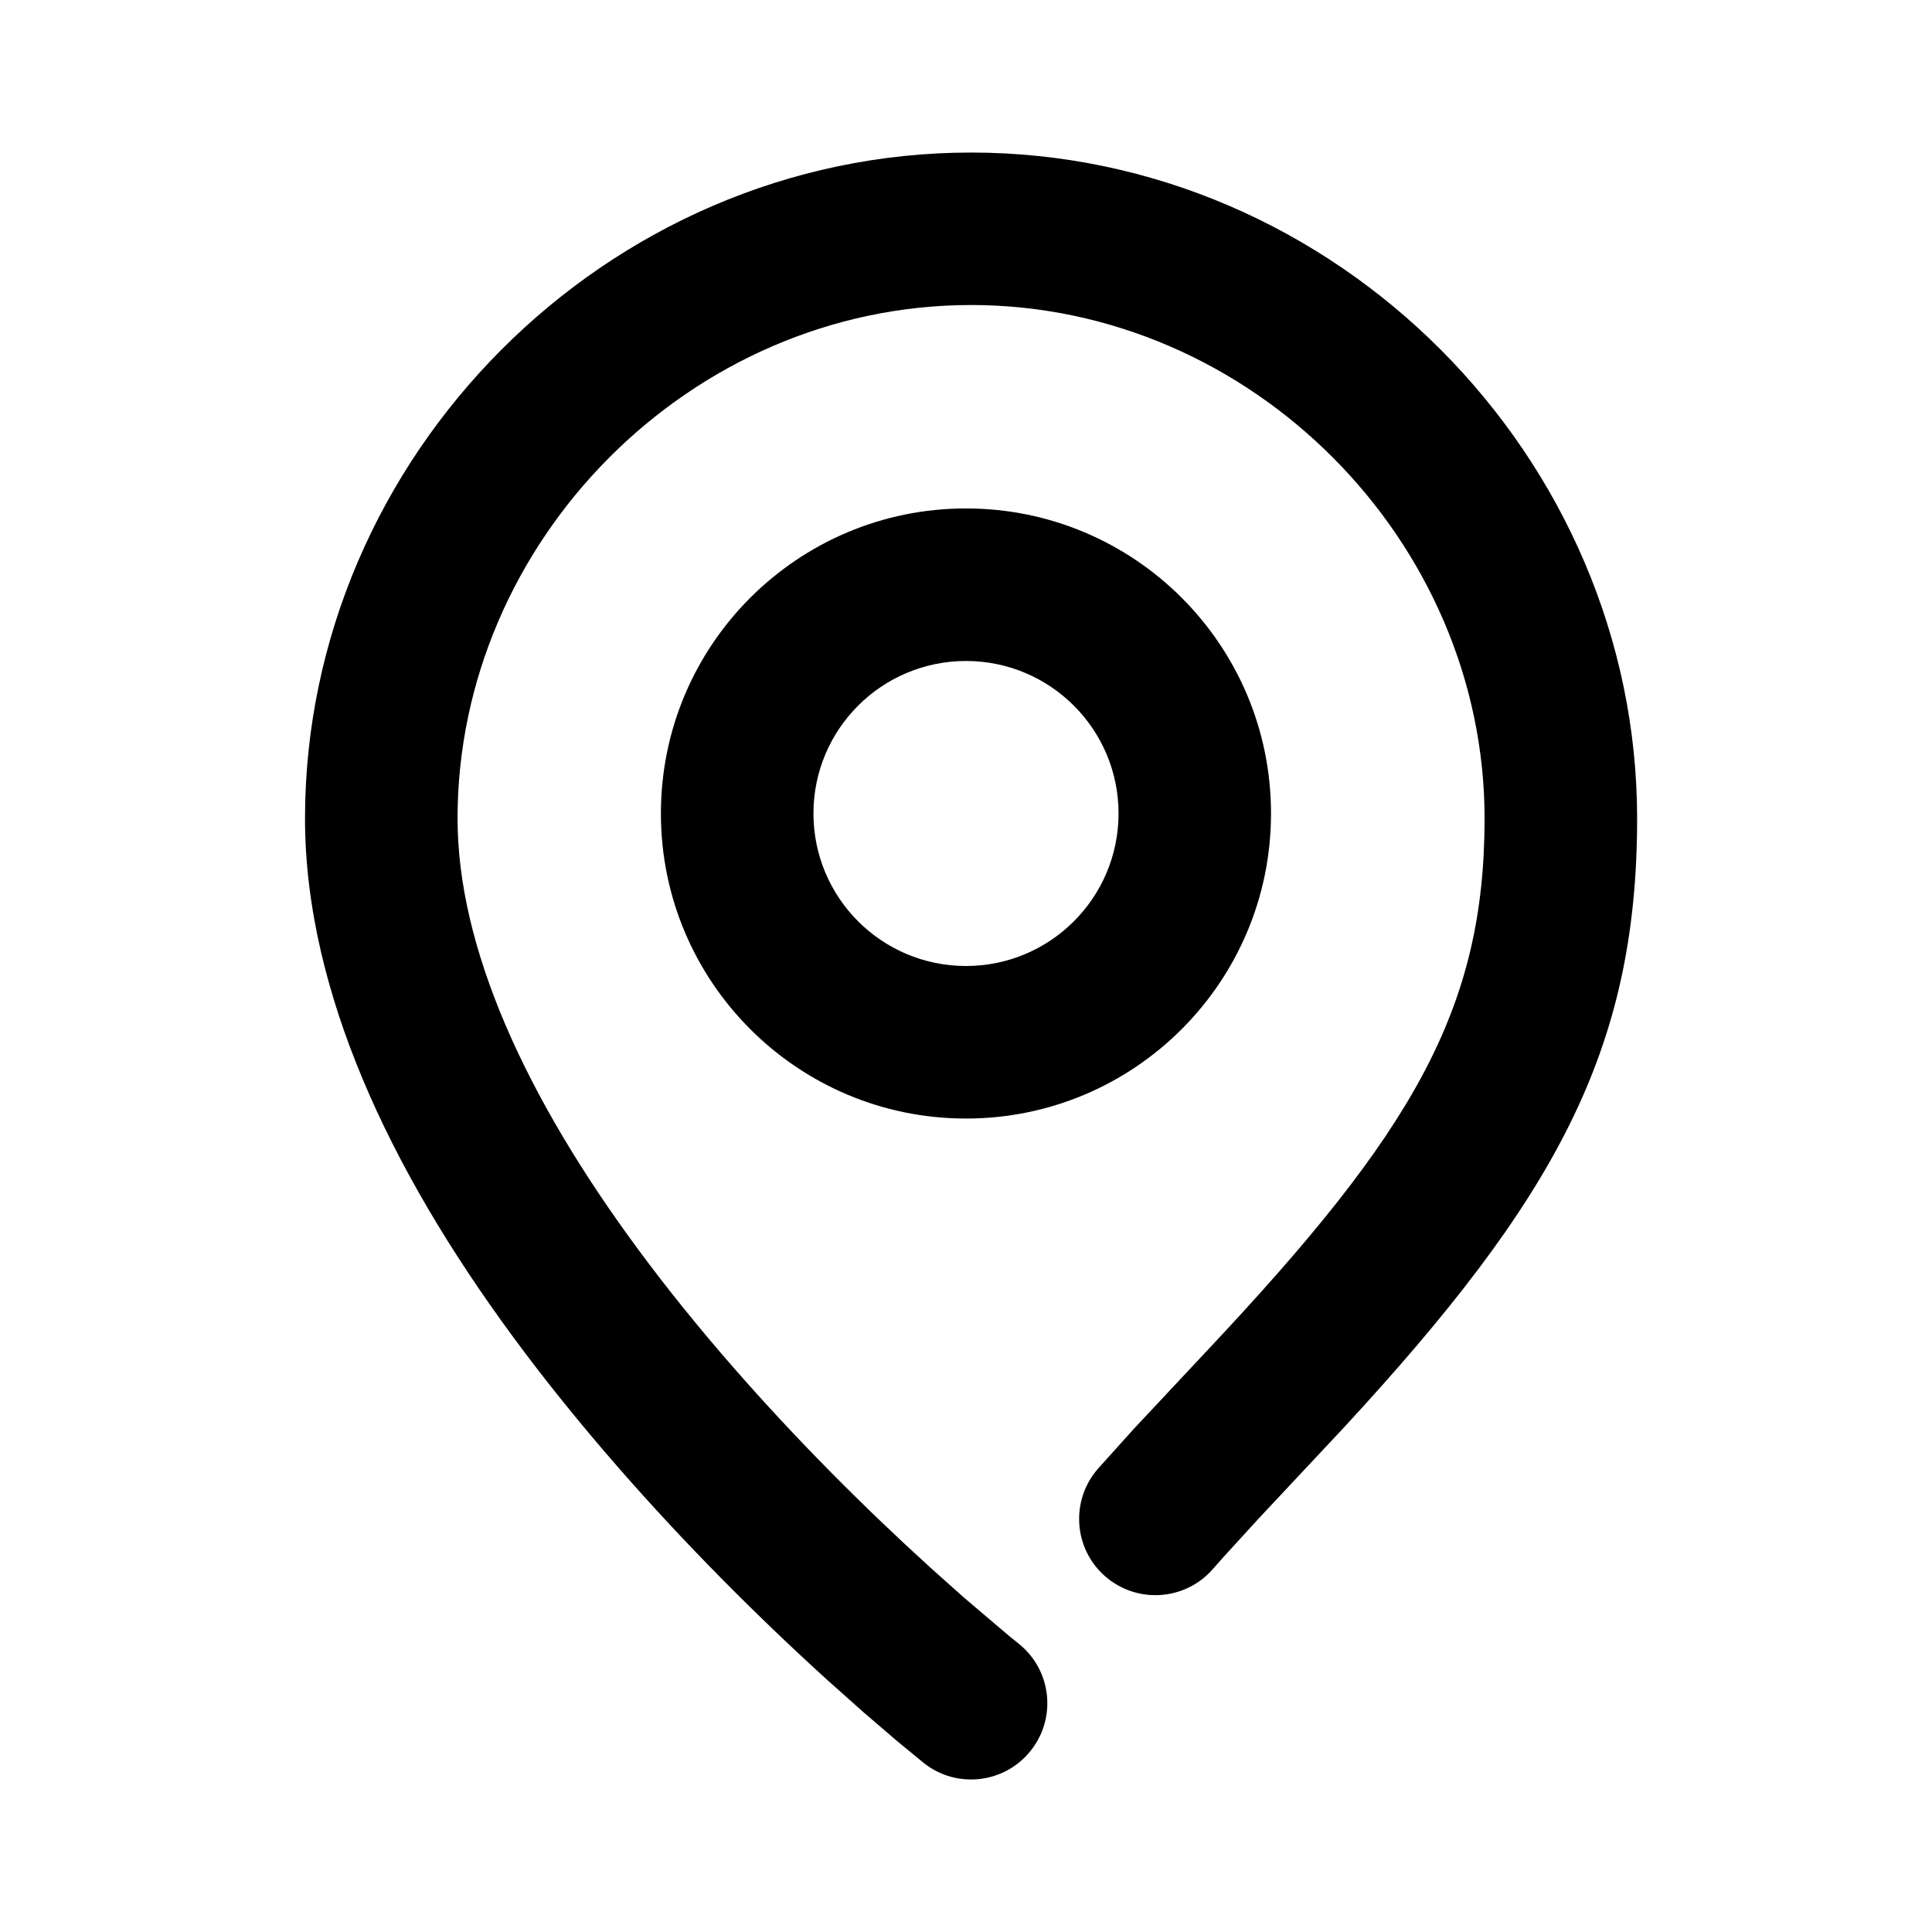
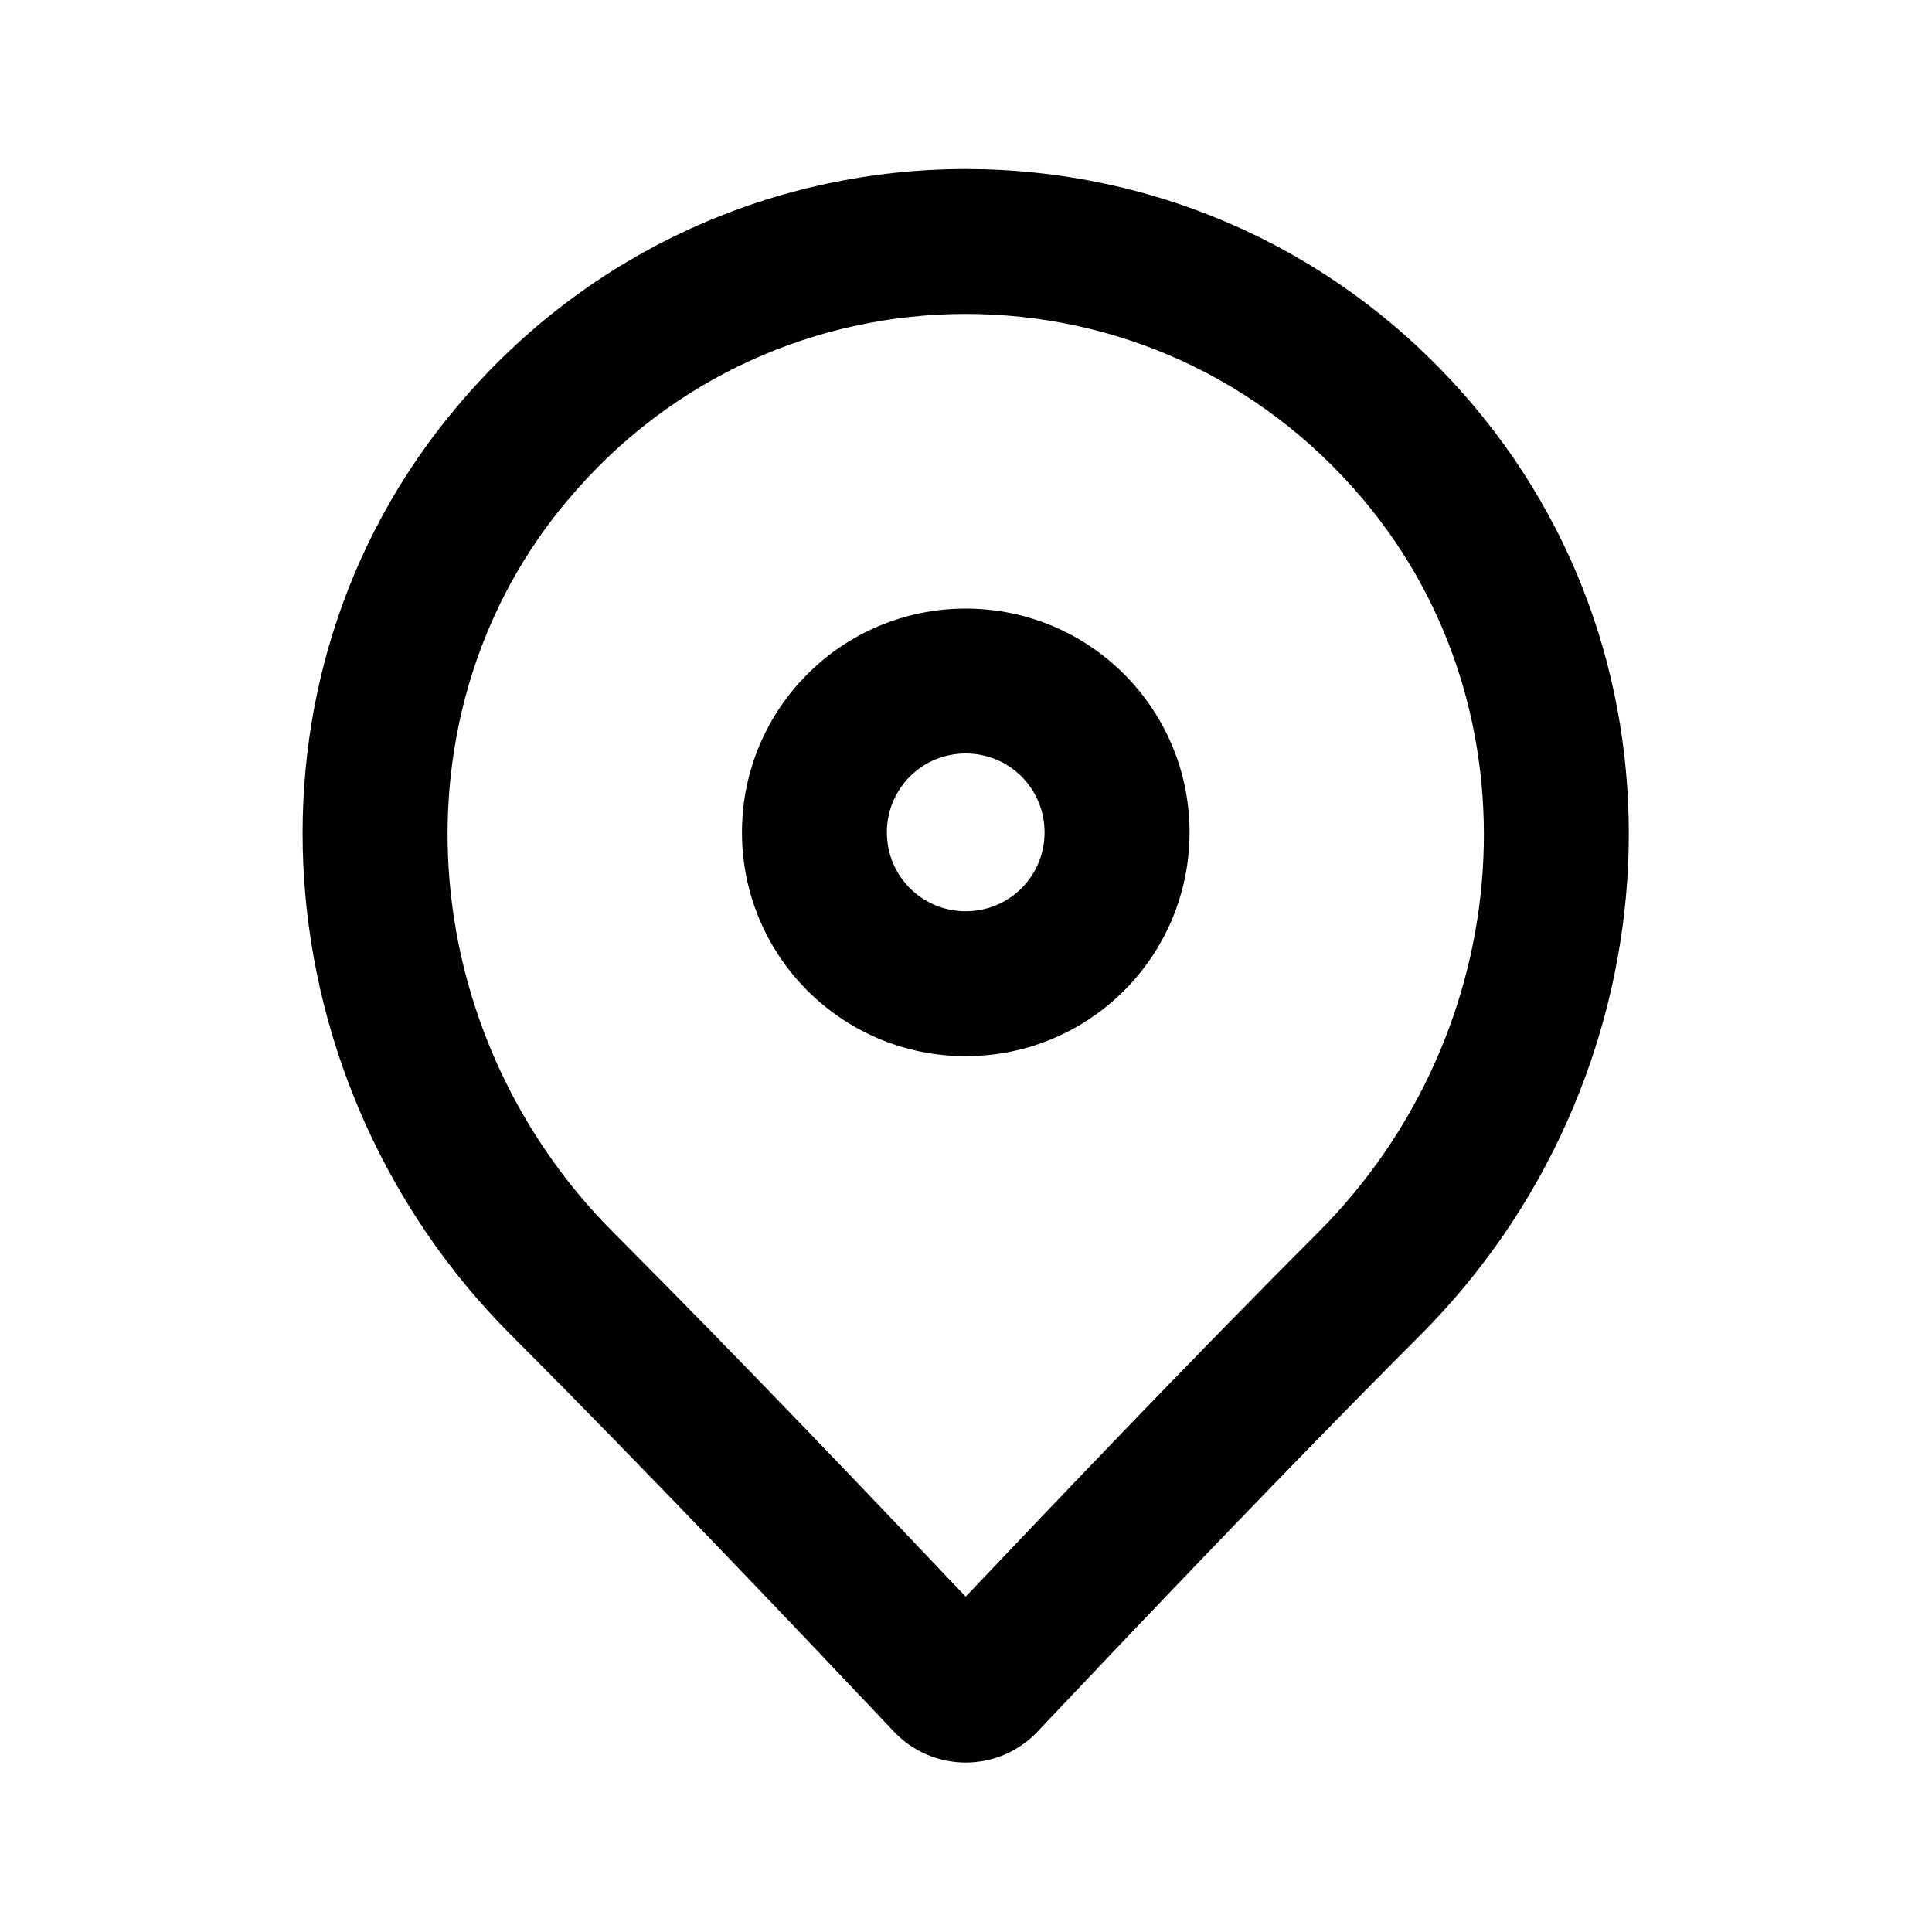
<svg xmlns="http://www.w3.org/2000/svg" viewBox="0 0 24 24">
-   <path d="M20.337 10.168C20.337 5.675 16.596 1.895 12.063 1.895C7.53 1.895 3.789 5.675 3.789 10.168C3.789 10.713 3.858 11.269 3.99 11.836C4.477 13.917 5.796 16.072 7.686 18.236C8.514 19.184 9.397 20.07 10.281 20.873L10.729 21.272L11.139 21.624L11.476 21.901C11.886 22.226 12.482 22.156 12.806 21.745C13.131 21.335 13.061 20.739 12.65 20.415L12.539 20.325L11.975 19.846L11.555 19.471C10.722 18.714 9.889 17.878 9.113 16.99C7.409 15.038 6.238 13.125 5.835 11.404C5.735 10.975 5.684 10.563 5.684 10.168C5.684 6.717 8.581 3.789 12.063 3.789C15.545 3.789 18.442 6.717 18.442 10.168C18.442 12.552 17.535 14.076 15.006 16.766L14.081 17.754L13.641 18.243C13.296 18.636 13.334 19.235 13.727 19.58C14.12 19.925 14.719 19.887 15.064 19.494C15.107 19.445 15.151 19.396 15.195 19.346L15.638 18.861L16.702 17.725C19.306 14.903 20.337 13.059 20.337 10.168Z" />
-   <path fill-rule="evenodd" clip-rule="evenodd" d="M12 6.316C9.907 6.316 8.21 8.012 8.21 10.105C8.21 12.198 9.907 13.895 12 13.895C14.093 13.895 15.789 12.198 15.789 10.105C15.789 8.012 14.093 6.316 12 6.316ZM12 8.211C13.046 8.211 13.895 9.059 13.895 10.105C13.895 11.152 13.046 12 12 12C10.953 12 10.105 11.152 10.105 10.105C10.105 9.059 10.953 8.211 12 8.211Z" />
+   <path fill-rule="evenodd" clip-rule="evenodd" d="M5.678 5.05C7.327 3.088 9.663 2.1 11.996 2.1C14.33 2.1 16.657 3.078 18.315 5.051C21.18 8.457 20.735 13.483 17.654 16.575L17.653 16.576C15.904 18.325 13.892 20.45 13.048 21.342C12.99 21.403 12.938 21.458 12.892 21.507C12.407 22.024 11.586 22.024 11.101 21.507C11.055 21.458 11.003 21.403 10.945 21.342C10.101 20.45 8.089 18.325 6.34 16.576L6.339 16.575C3.258 13.483 2.812 8.448 5.678 5.05ZM11.996 3.9C10.171 3.9 8.347 4.671 7.056 6.209L7.054 6.21C4.841 8.833 5.135 12.816 7.614 15.304C9.222 16.913 11.046 18.831 11.996 19.834C12.947 18.831 14.771 16.913 16.38 15.304C18.858 12.817 19.153 8.843 16.938 6.209C15.636 4.662 13.823 3.9 11.996 3.9ZM11.996 9.36C11.454 9.36 11.017 9.797 11.017 10.34C11.017 10.883 11.454 11.32 11.996 11.32C12.54 11.32 12.976 10.883 12.976 10.34C12.976 9.797 12.54 9.36 11.996 9.36ZM9.217 10.34C9.217 8.803 10.46 7.56 11.996 7.56C13.534 7.56 14.777 8.803 14.777 10.34C14.777 11.877 13.534 13.12 11.996 13.12C10.46 13.12 9.217 11.877 9.217 10.34Z" />
</svg>
